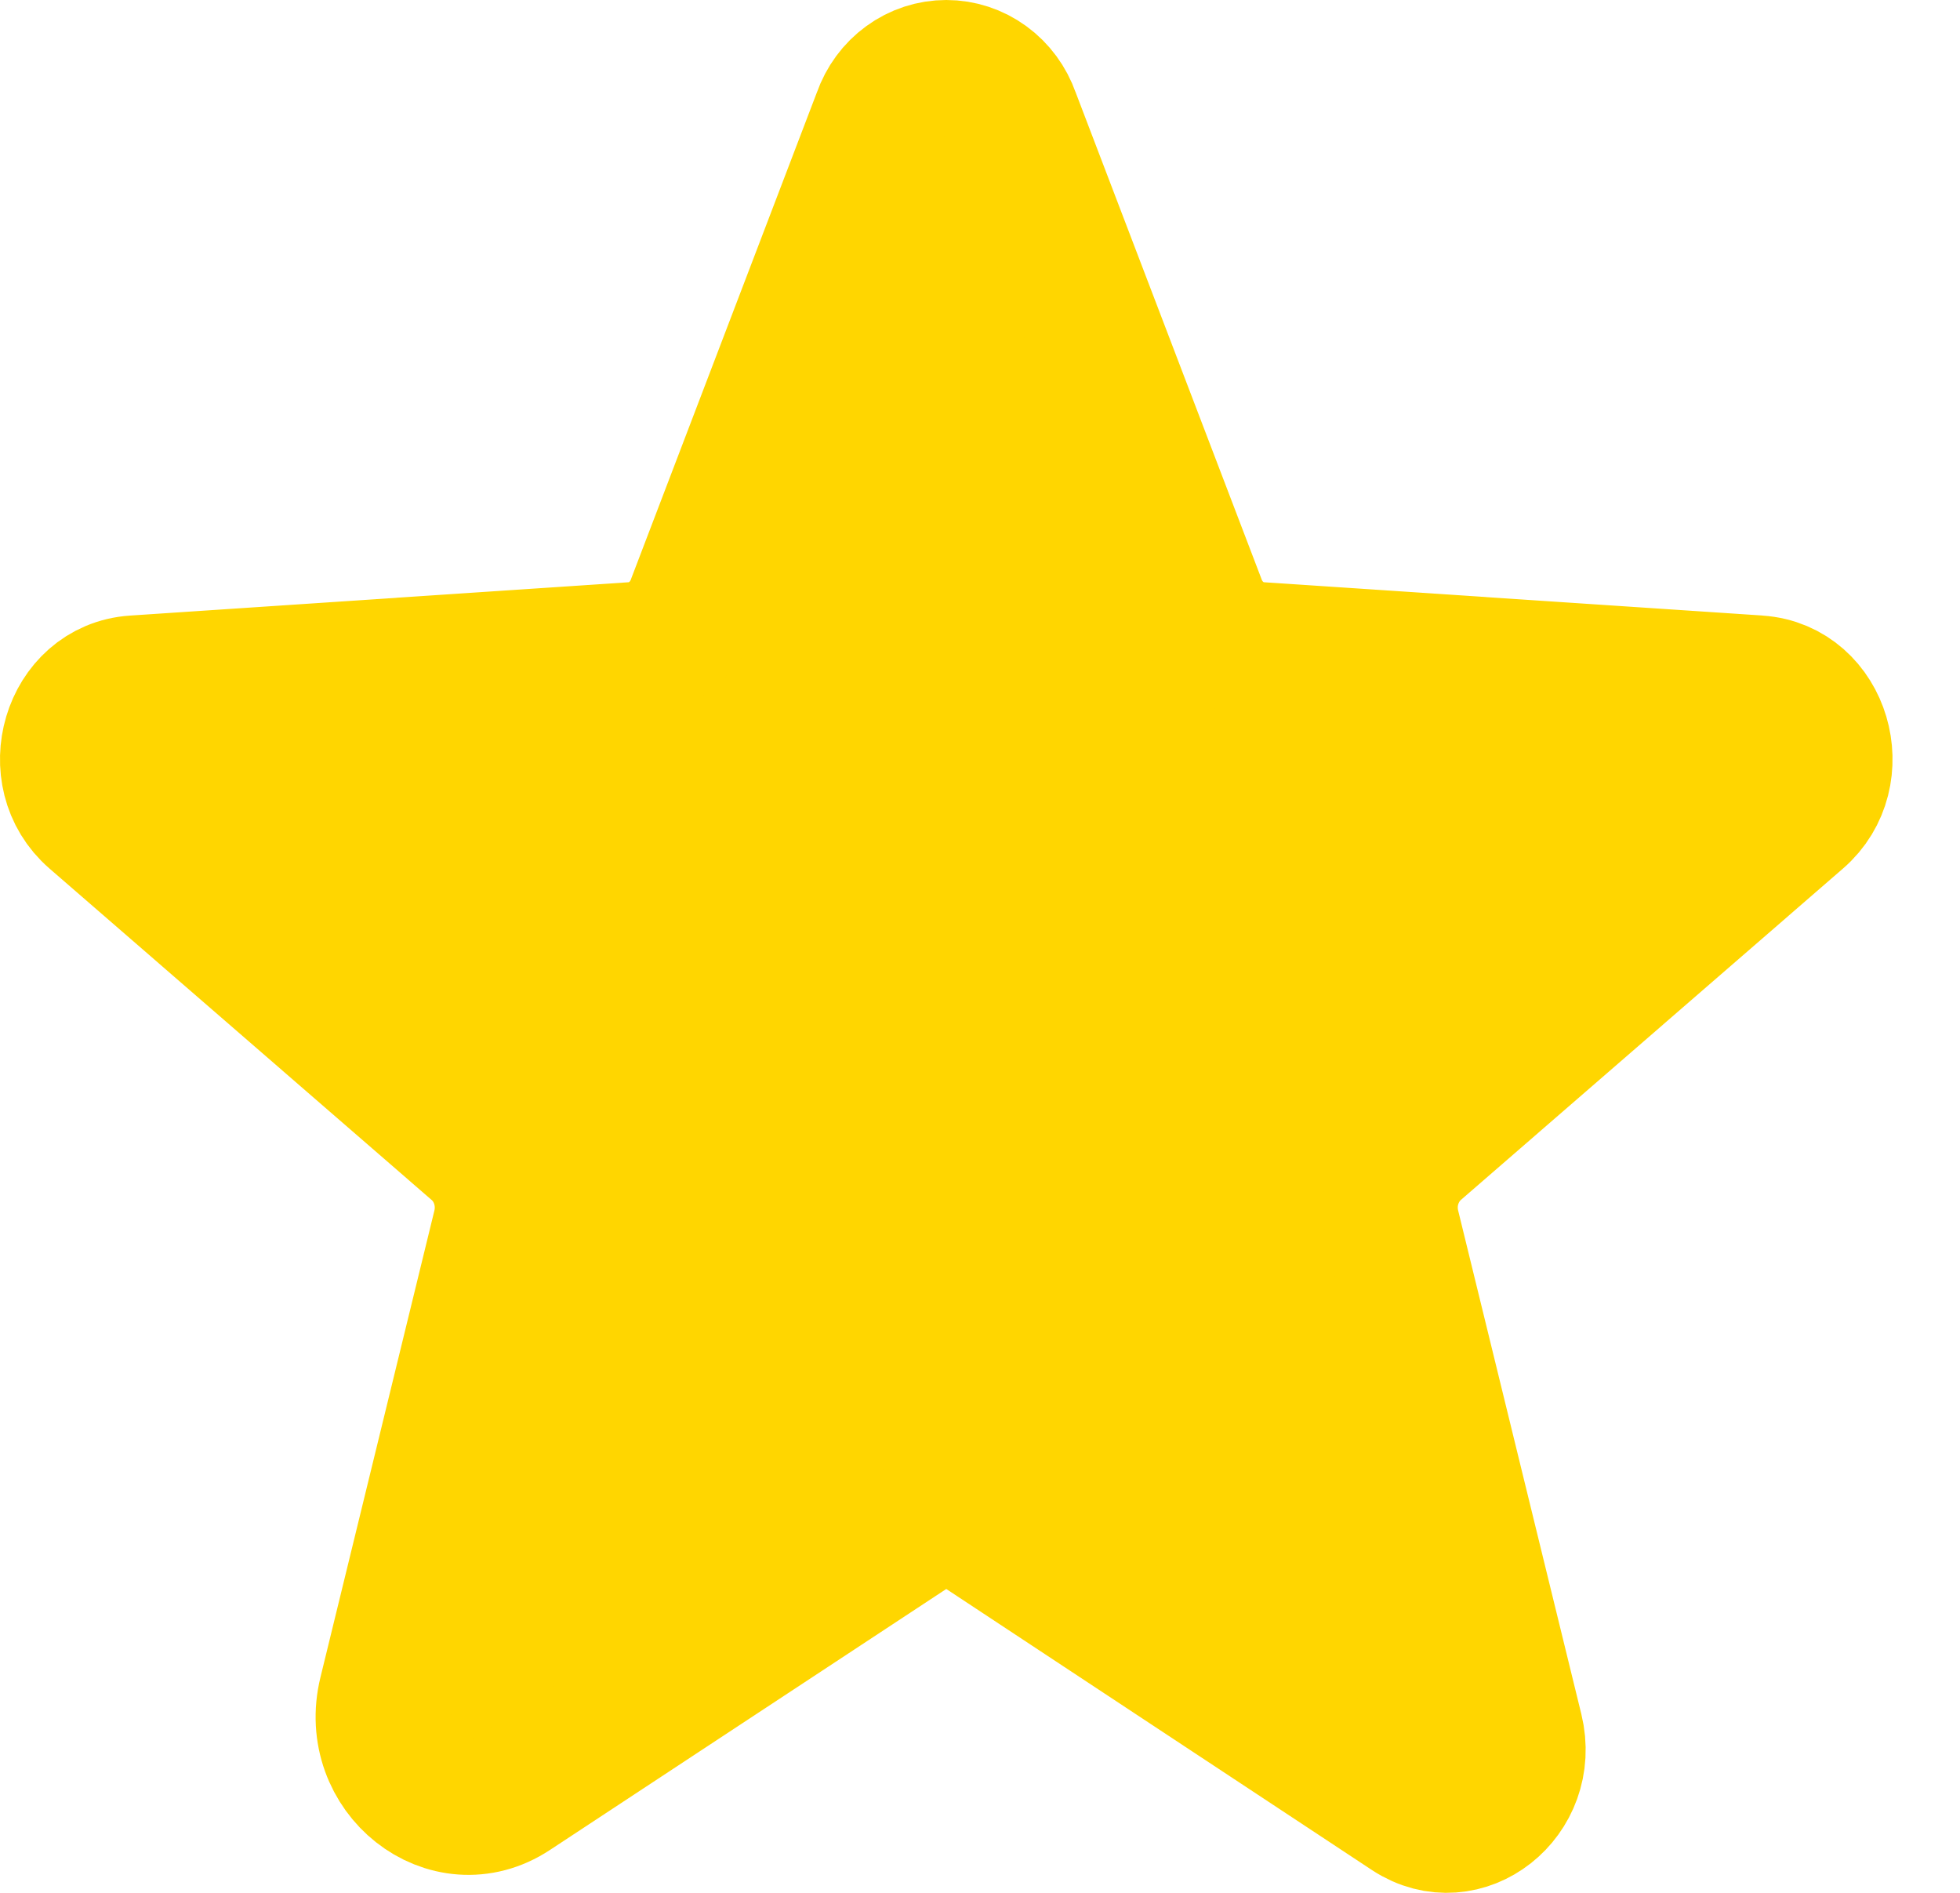
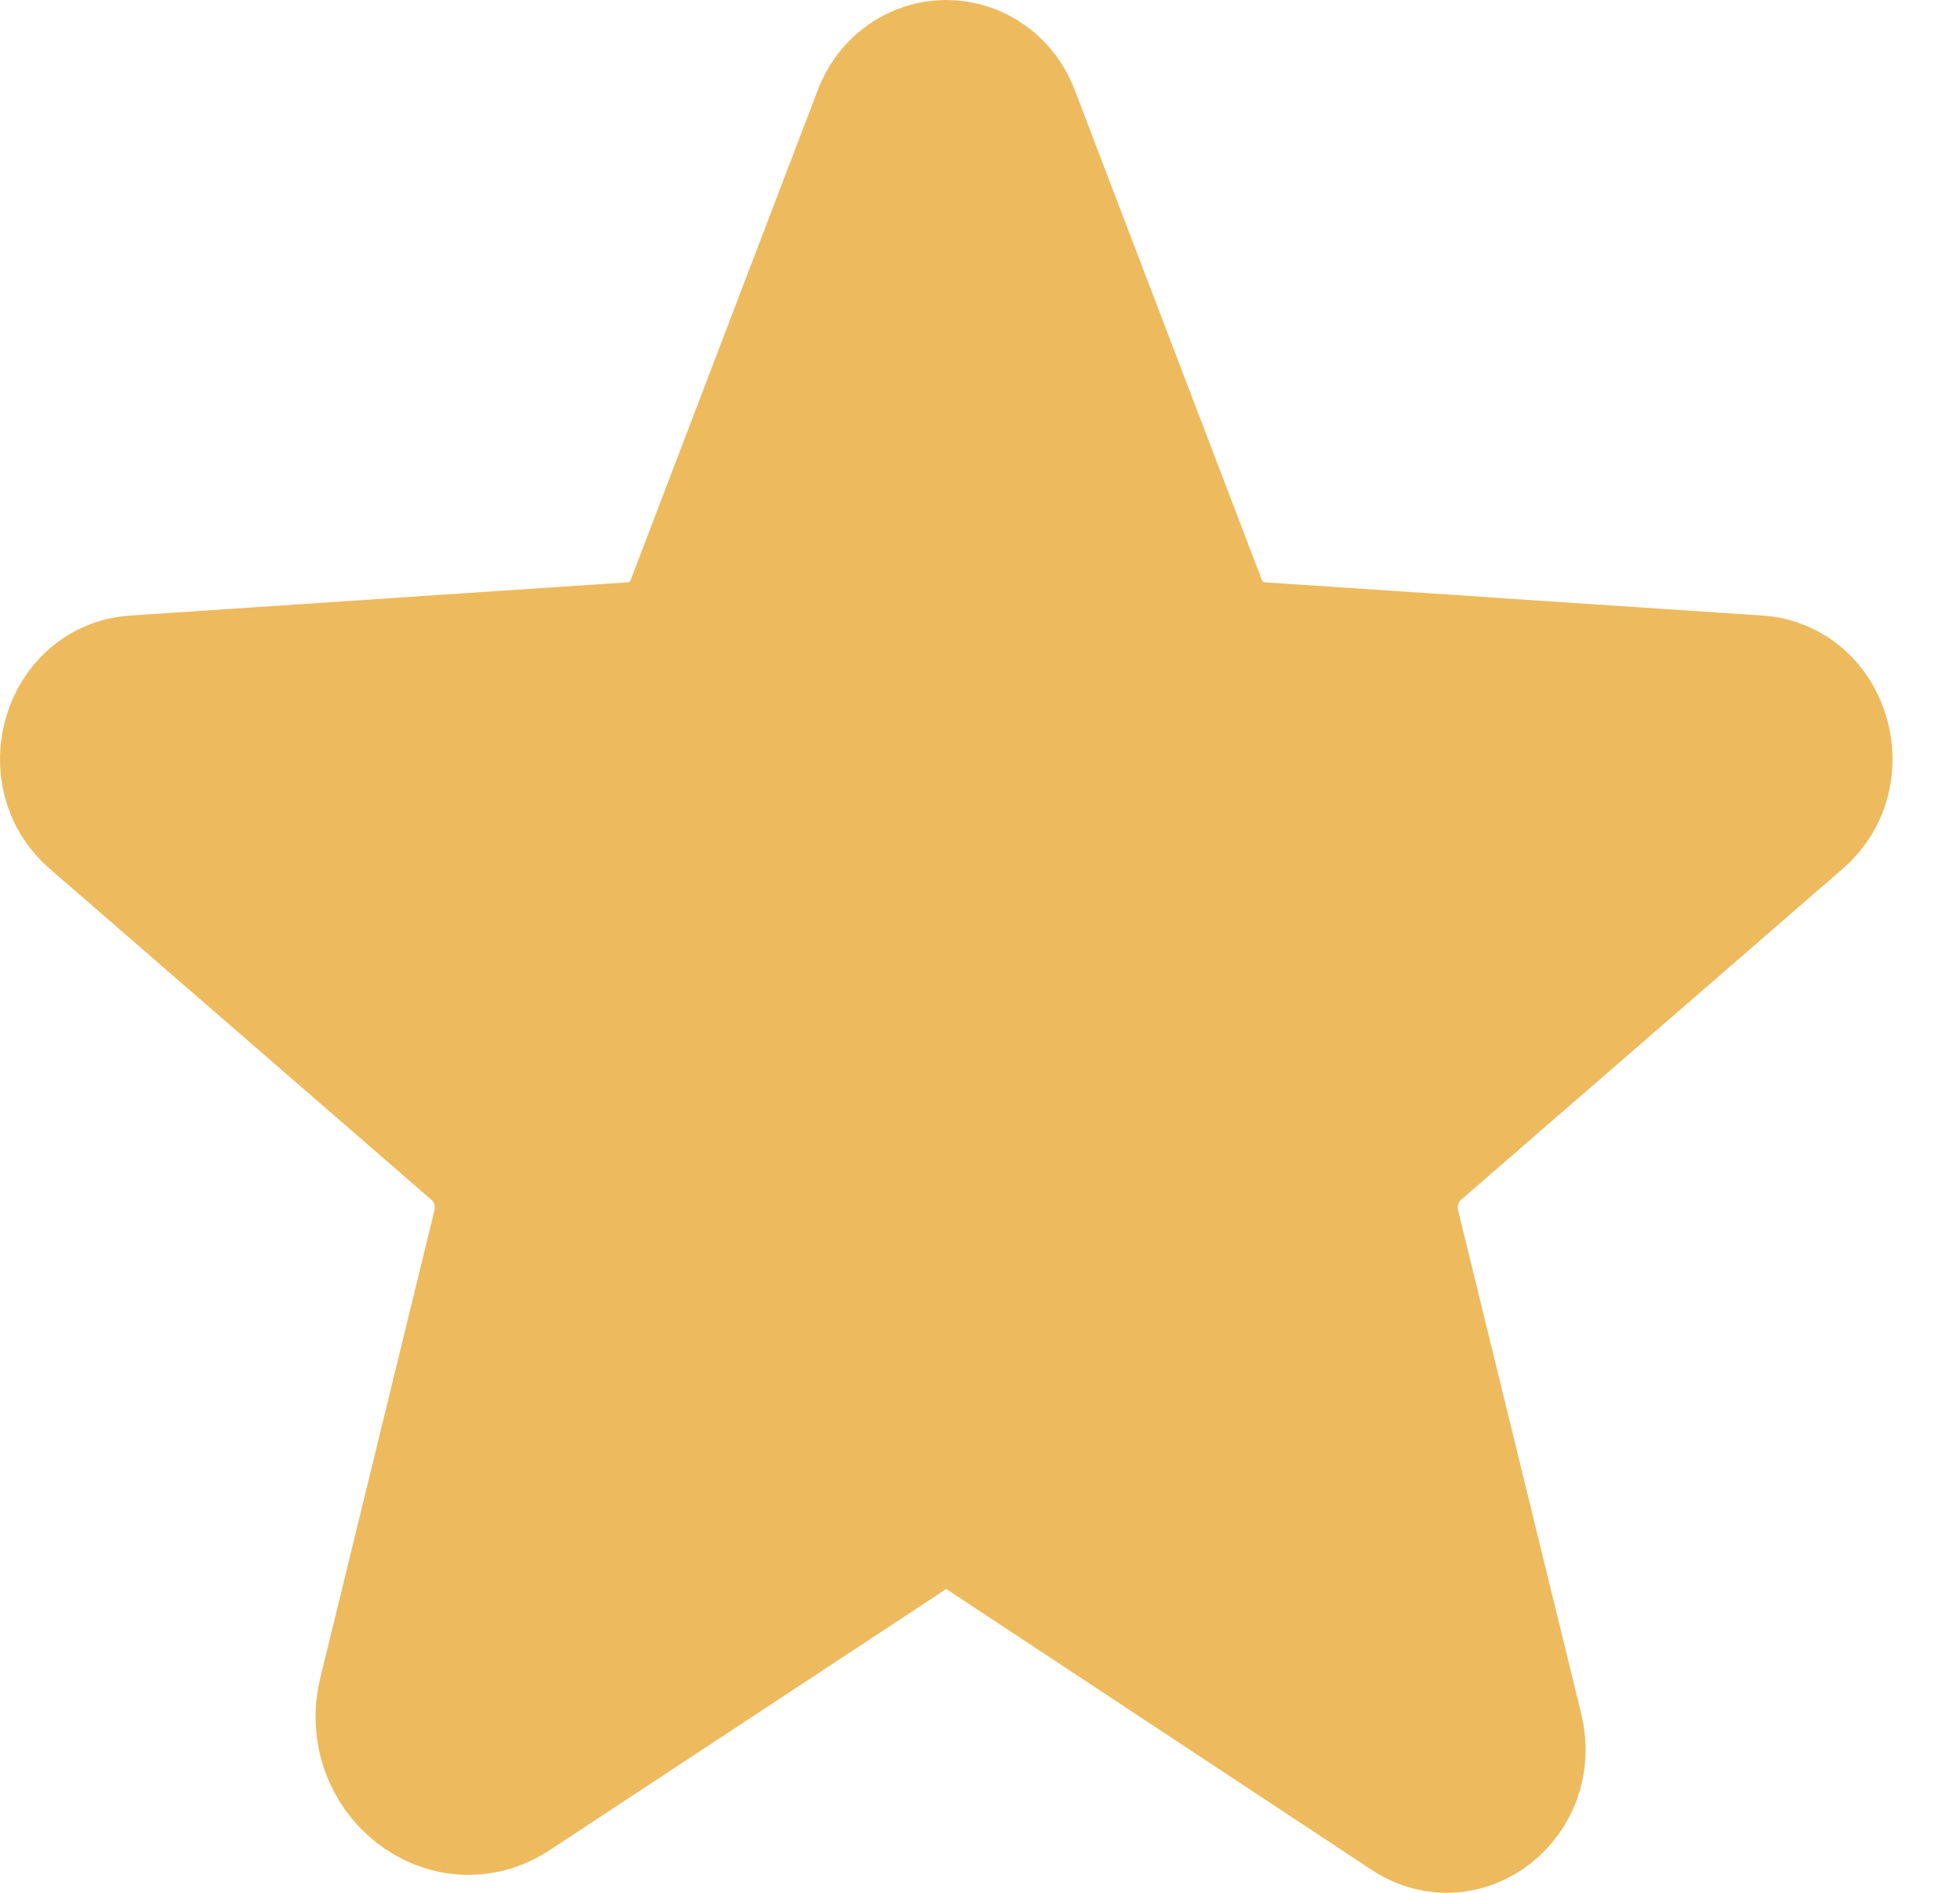
<svg xmlns="http://www.w3.org/2000/svg" width="29" height="28" viewBox="0 0 29 28" fill="none">
-   <path d="M14.551 22.67L20.851 26.829C21.663 27.361 22.663 26.569 22.426 25.594L20.601 18.135C20.552 17.928 20.559 17.711 20.624 17.509C20.688 17.307 20.806 17.127 20.963 16.992L26.613 12.093C27.351 11.456 26.976 10.169 26.014 10.104L18.639 9.611C18.437 9.598 18.244 9.526 18.082 9.401C17.92 9.276 17.796 9.105 17.726 8.909L14.976 1.71C14.903 1.502 14.771 1.322 14.596 1.195C14.422 1.068 14.214 1 14.001 1C13.788 1 13.58 1.068 13.406 1.195C13.231 1.322 13.099 1.502 13.026 1.71L10.276 8.909C10.206 9.105 10.082 9.276 9.92 9.401C9.758 9.526 9.565 9.598 9.363 9.611L1.988 10.104C1.026 10.169 0.651 11.456 1.388 12.093L7.038 16.992C7.196 17.127 7.314 17.307 7.378 17.509C7.442 17.711 7.45 17.928 7.401 18.135L5.713 25.048C5.426 26.218 6.626 27.166 7.588 26.53L13.451 22.67C13.615 22.562 13.806 22.504 14.001 22.504C14.196 22.504 14.387 22.562 14.551 22.67V22.67Z" fill="#FFD600" stroke="#FFD600" stroke-width="2" stroke-linecap="round" stroke-linejoin="round" />
+   <path d="M14.551 22.67L20.851 26.829C21.663 27.361 22.663 26.569 22.426 25.594L20.601 18.135C20.552 17.928 20.559 17.711 20.624 17.509C20.688 17.307 20.806 17.127 20.963 16.992L26.613 12.093C27.351 11.456 26.976 10.169 26.014 10.104L18.639 9.611C18.437 9.598 18.244 9.526 18.082 9.401C17.92 9.276 17.796 9.105 17.726 8.909L14.976 1.71C14.903 1.502 14.771 1.322 14.596 1.195C14.422 1.068 14.214 1 14.001 1C13.788 1 13.58 1.068 13.406 1.195C13.231 1.322 13.099 1.502 13.026 1.71L10.276 8.909C10.206 9.105 10.082 9.276 9.92 9.401C9.758 9.526 9.565 9.598 9.363 9.611L1.988 10.104C1.026 10.169 0.651 11.456 1.388 12.093L7.038 16.992C7.196 17.127 7.314 17.307 7.378 17.509C7.442 17.711 7.45 17.928 7.401 18.135L5.713 25.048C5.426 26.218 6.626 27.166 7.588 26.53L13.451 22.67C13.615 22.562 13.806 22.504 14.001 22.504C14.196 22.504 14.387 22.562 14.551 22.67V22.67Z" fill="#EEBA5E" stroke="#EEBA5E" stroke-width="2" stroke-linecap="round" stroke-linejoin="round" />
</svg>
